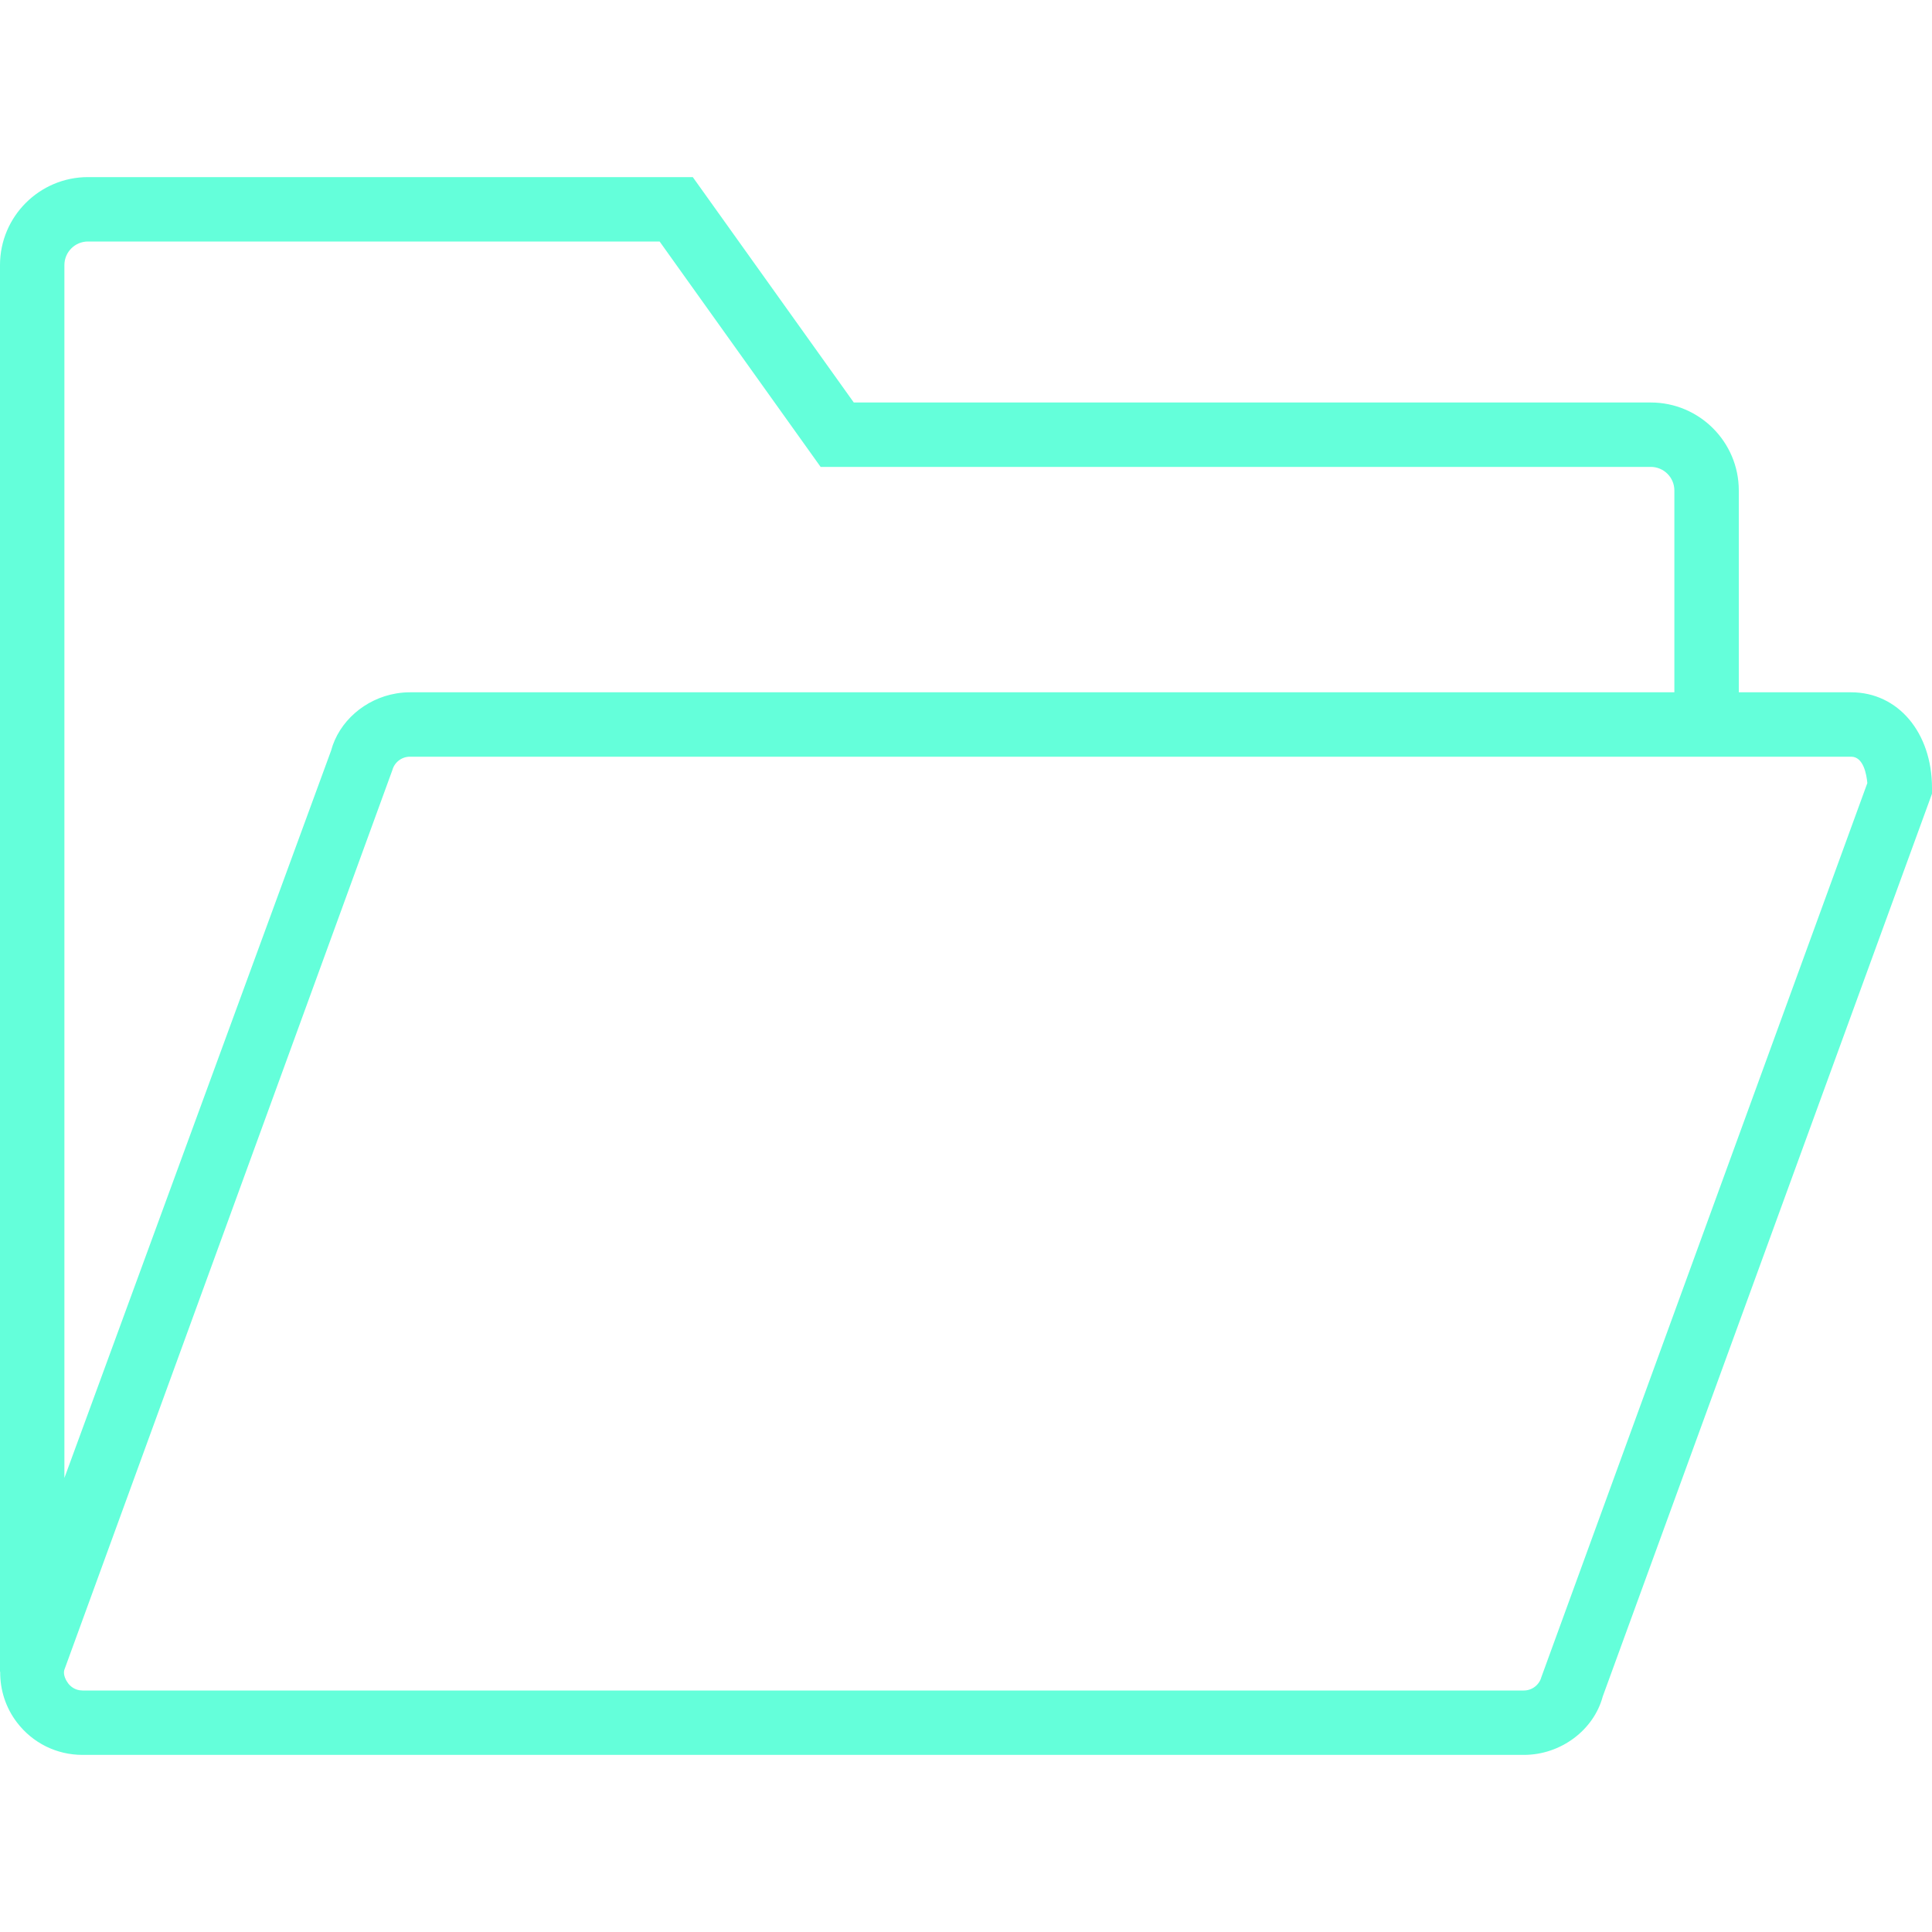
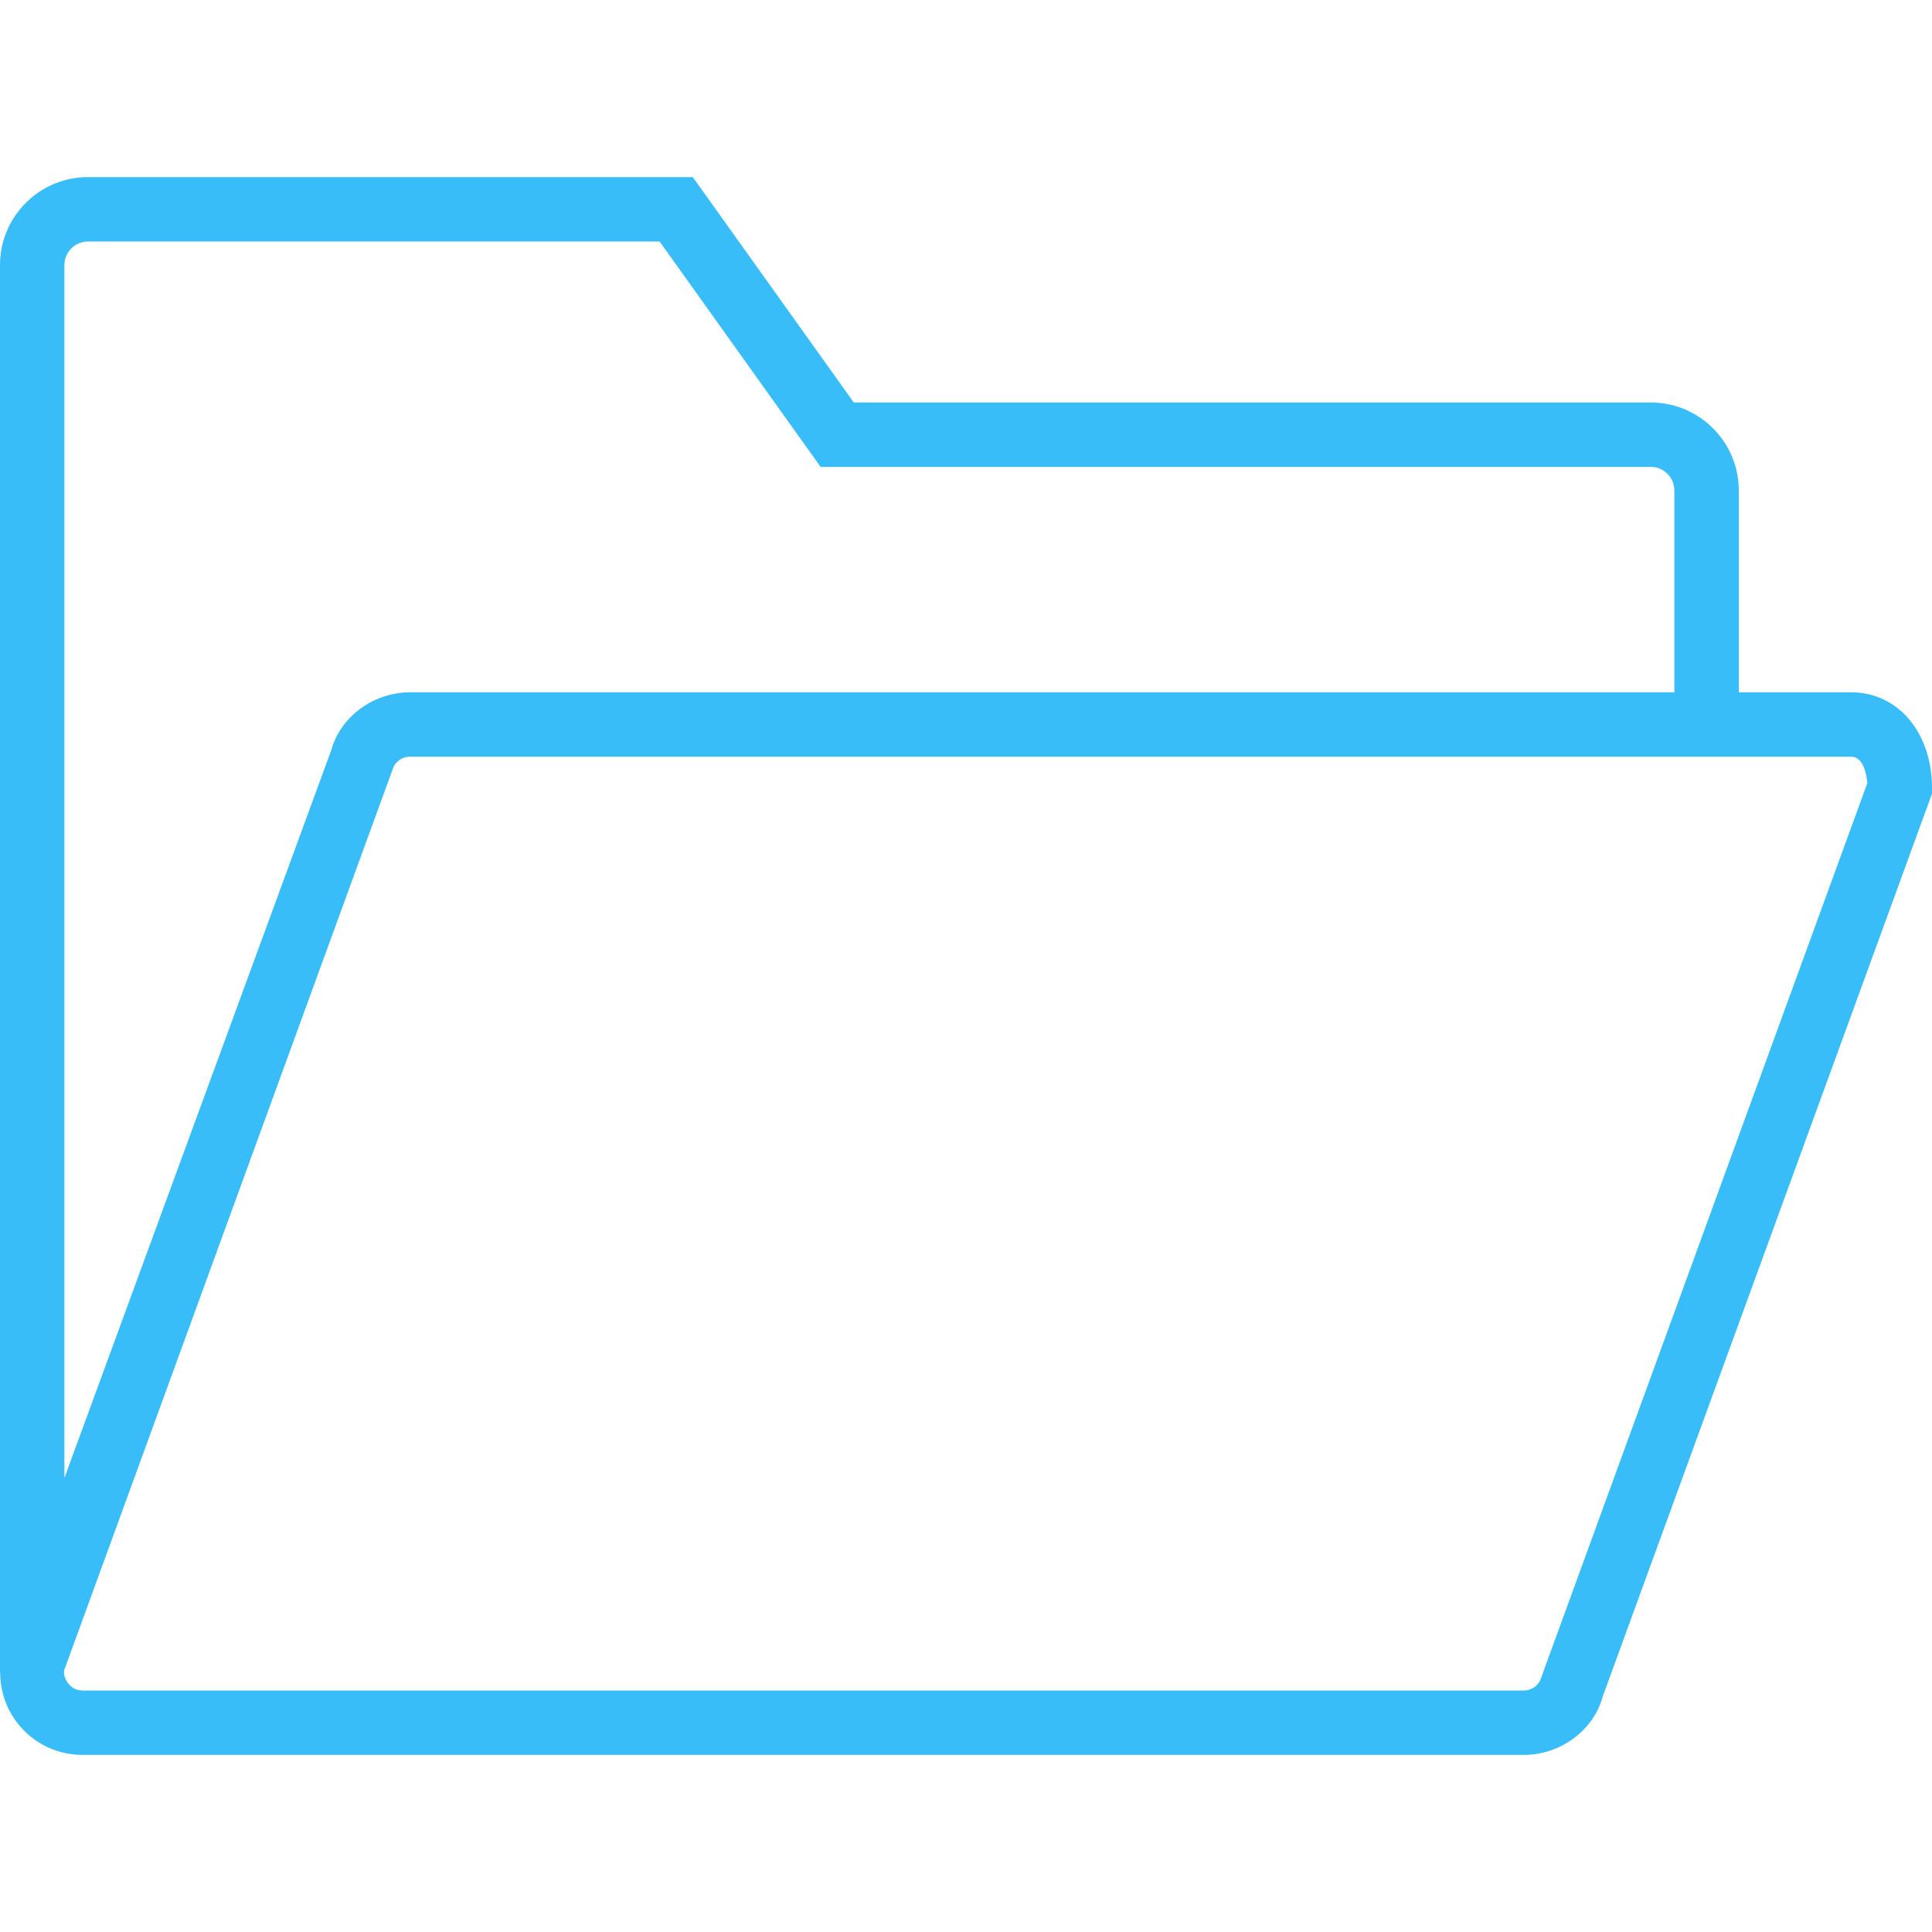
- <svg xmlns="http://www.w3.org/2000/svg" fill="#64ffda" role="img" viewBox="0 0 60 60">
+ <svg xmlns="http://www.w3.org/2000/svg" fill="#38bdf8" role="img" viewBox="0 0 60 60">
  <path d="M57.49,21.5H54v-6.268c0-1.507-1.226-2.732-2.732-2.732H26.515l-5-7H2.732C1.226,5.5,0,6.726,0,8.232v43.687l0.006,0                                         c-0.005,0.563,0.17,1.114,0.522,1.575C1.018,54.134,1.76,54.5,2.565,54.5h44.759c1.156,0,2.174-0.779,2.45-1.813L60,24.649v-0.177                                         C60,22.75,58.944,21.5,57.49,21.5z M2,8.232C2,7.828,2.329,7.5,2.732,7.5h17.753l5,7h25.782c0.404,0,0.732,0.328,0.732,0.732V21.5                                         H12.731c-0.144,0-0.287,0.012-0.426,0.036c-0.973,0.163-1.782,0.873-2.023,1.776L2,45.899V8.232z M47.869,52.083                                         c-0.066,0.245-0.291,0.417-0.545,0.417H2.565c-0.243,0-0.385-0.139-0.448-0.222c-0.063-0.082-0.16-0.256-0.123-0.408l10.191-27.953                                         c0.066-0.245,0.291-0.417,0.545-0.417H54h3.49c0.38,0,0.477,0.546,0.502,0.819L47.869,52.083z" />
</svg>
